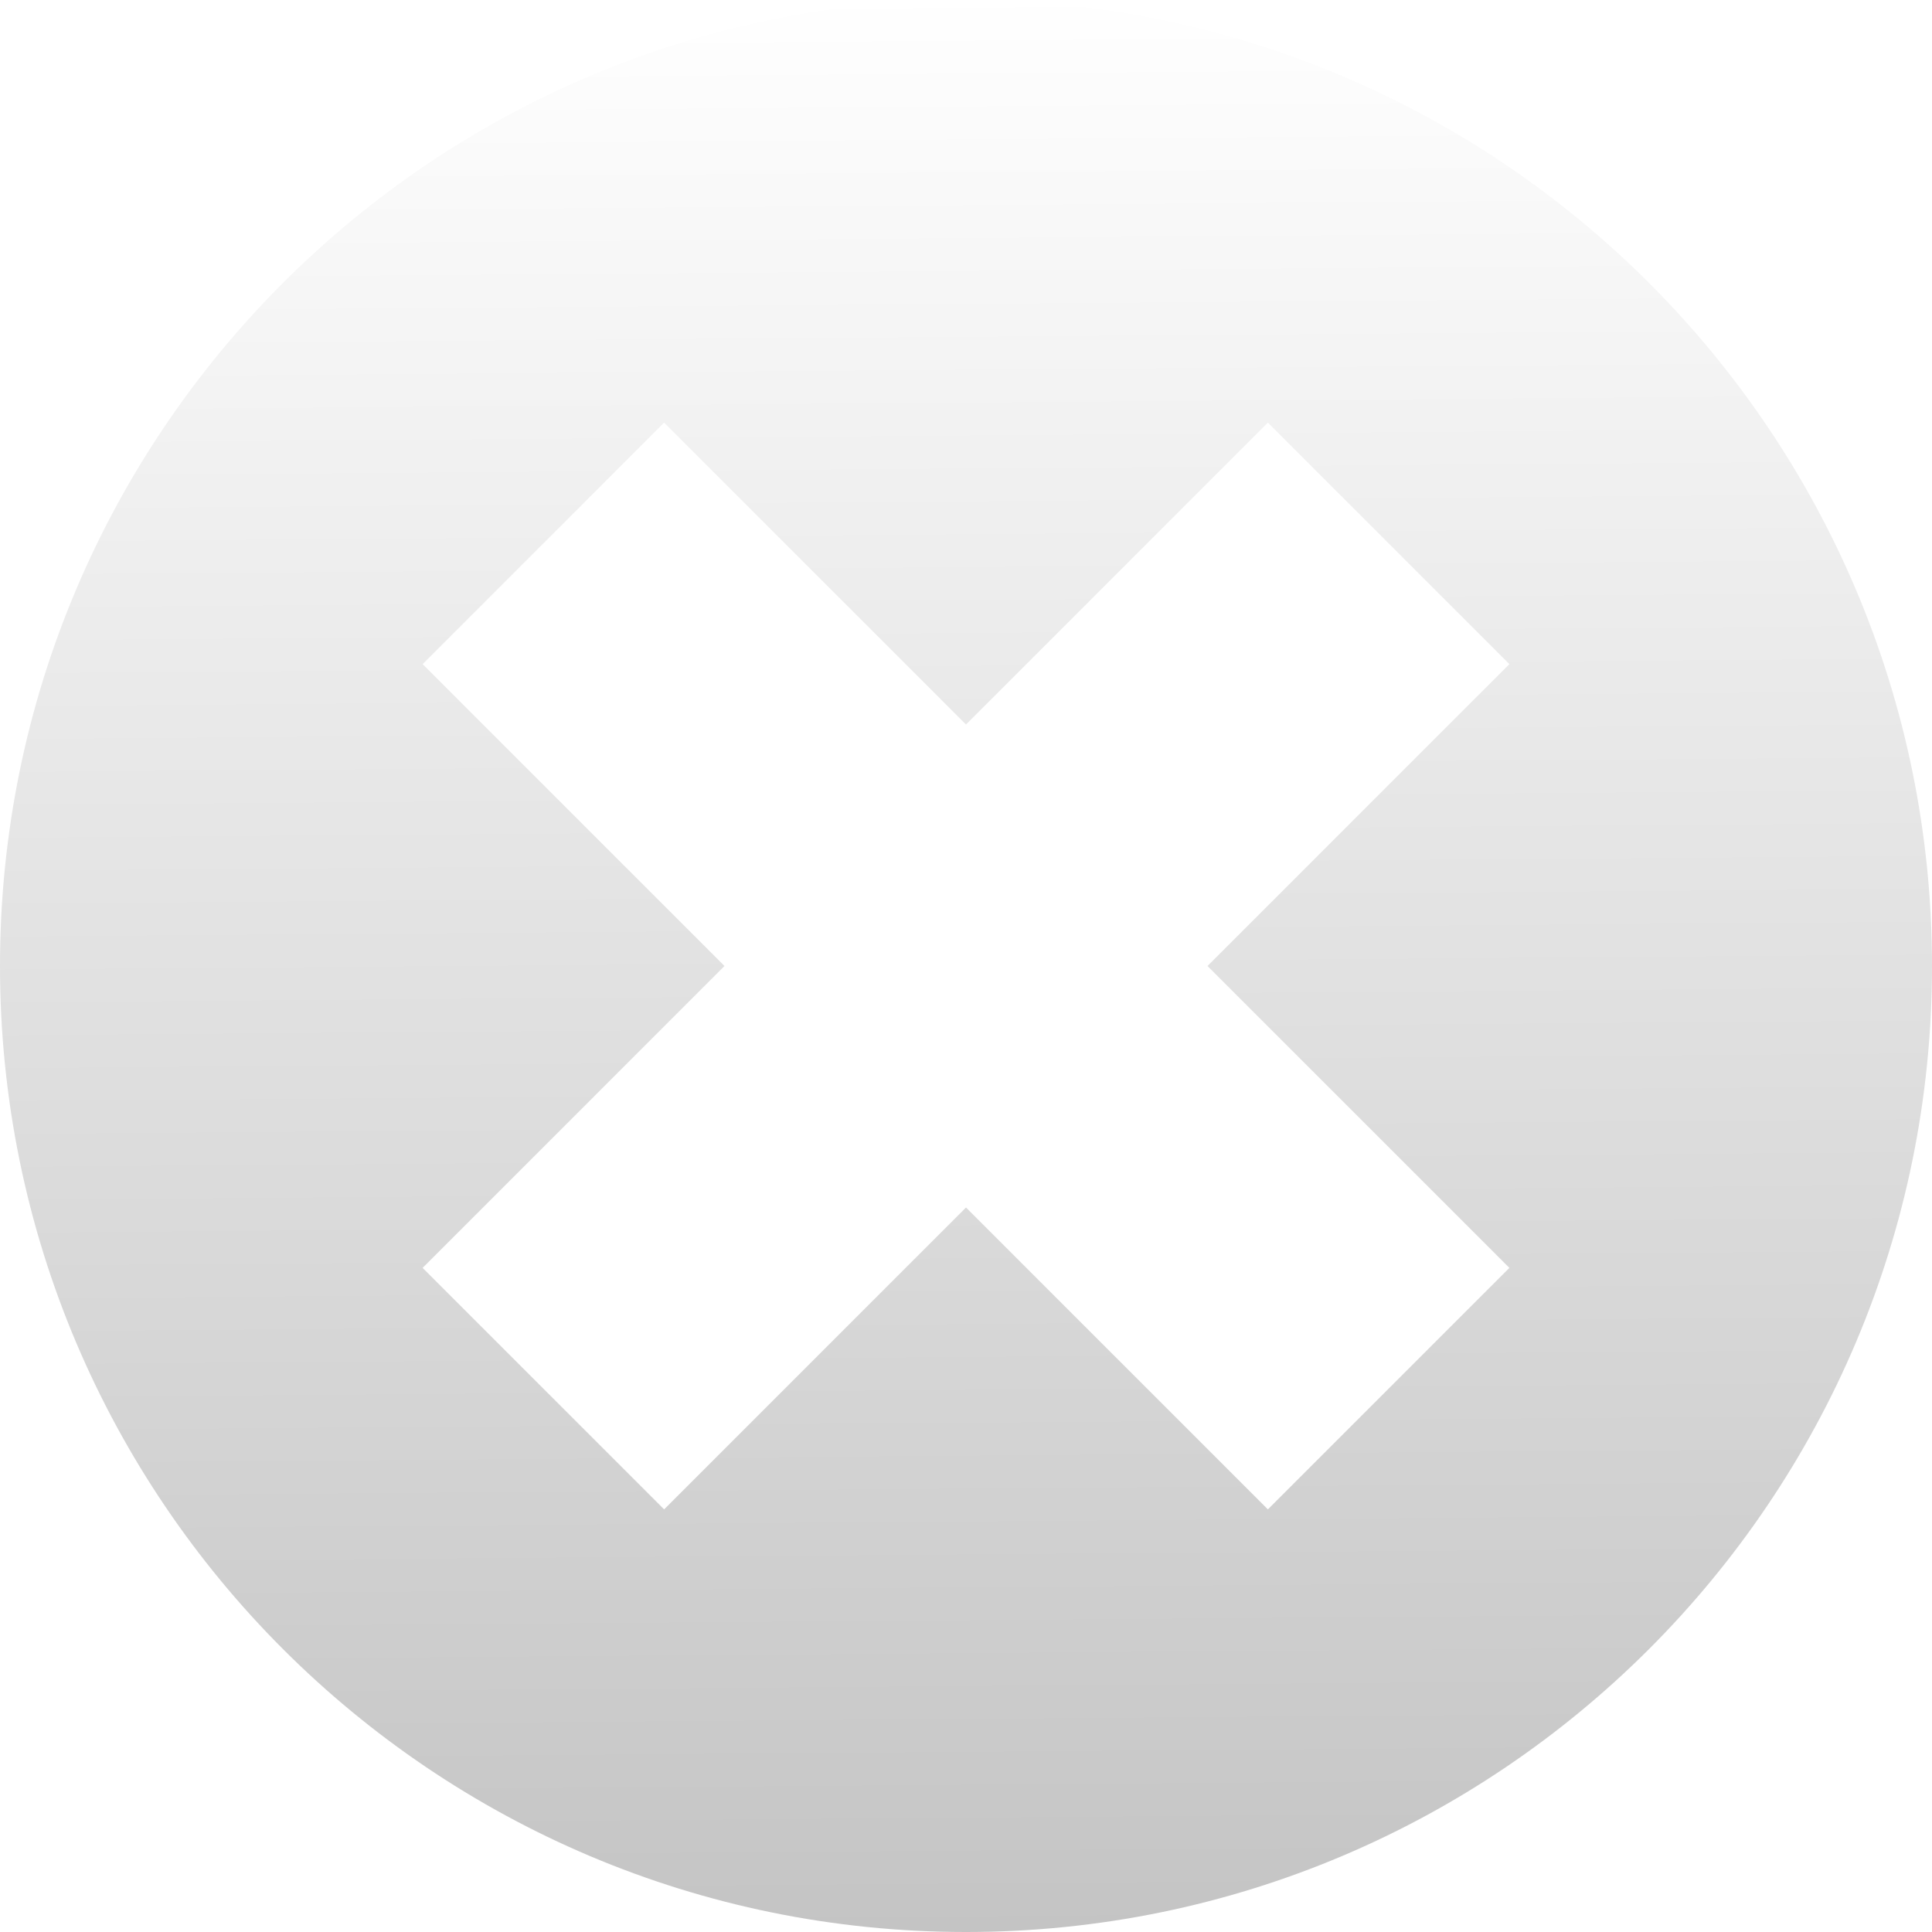
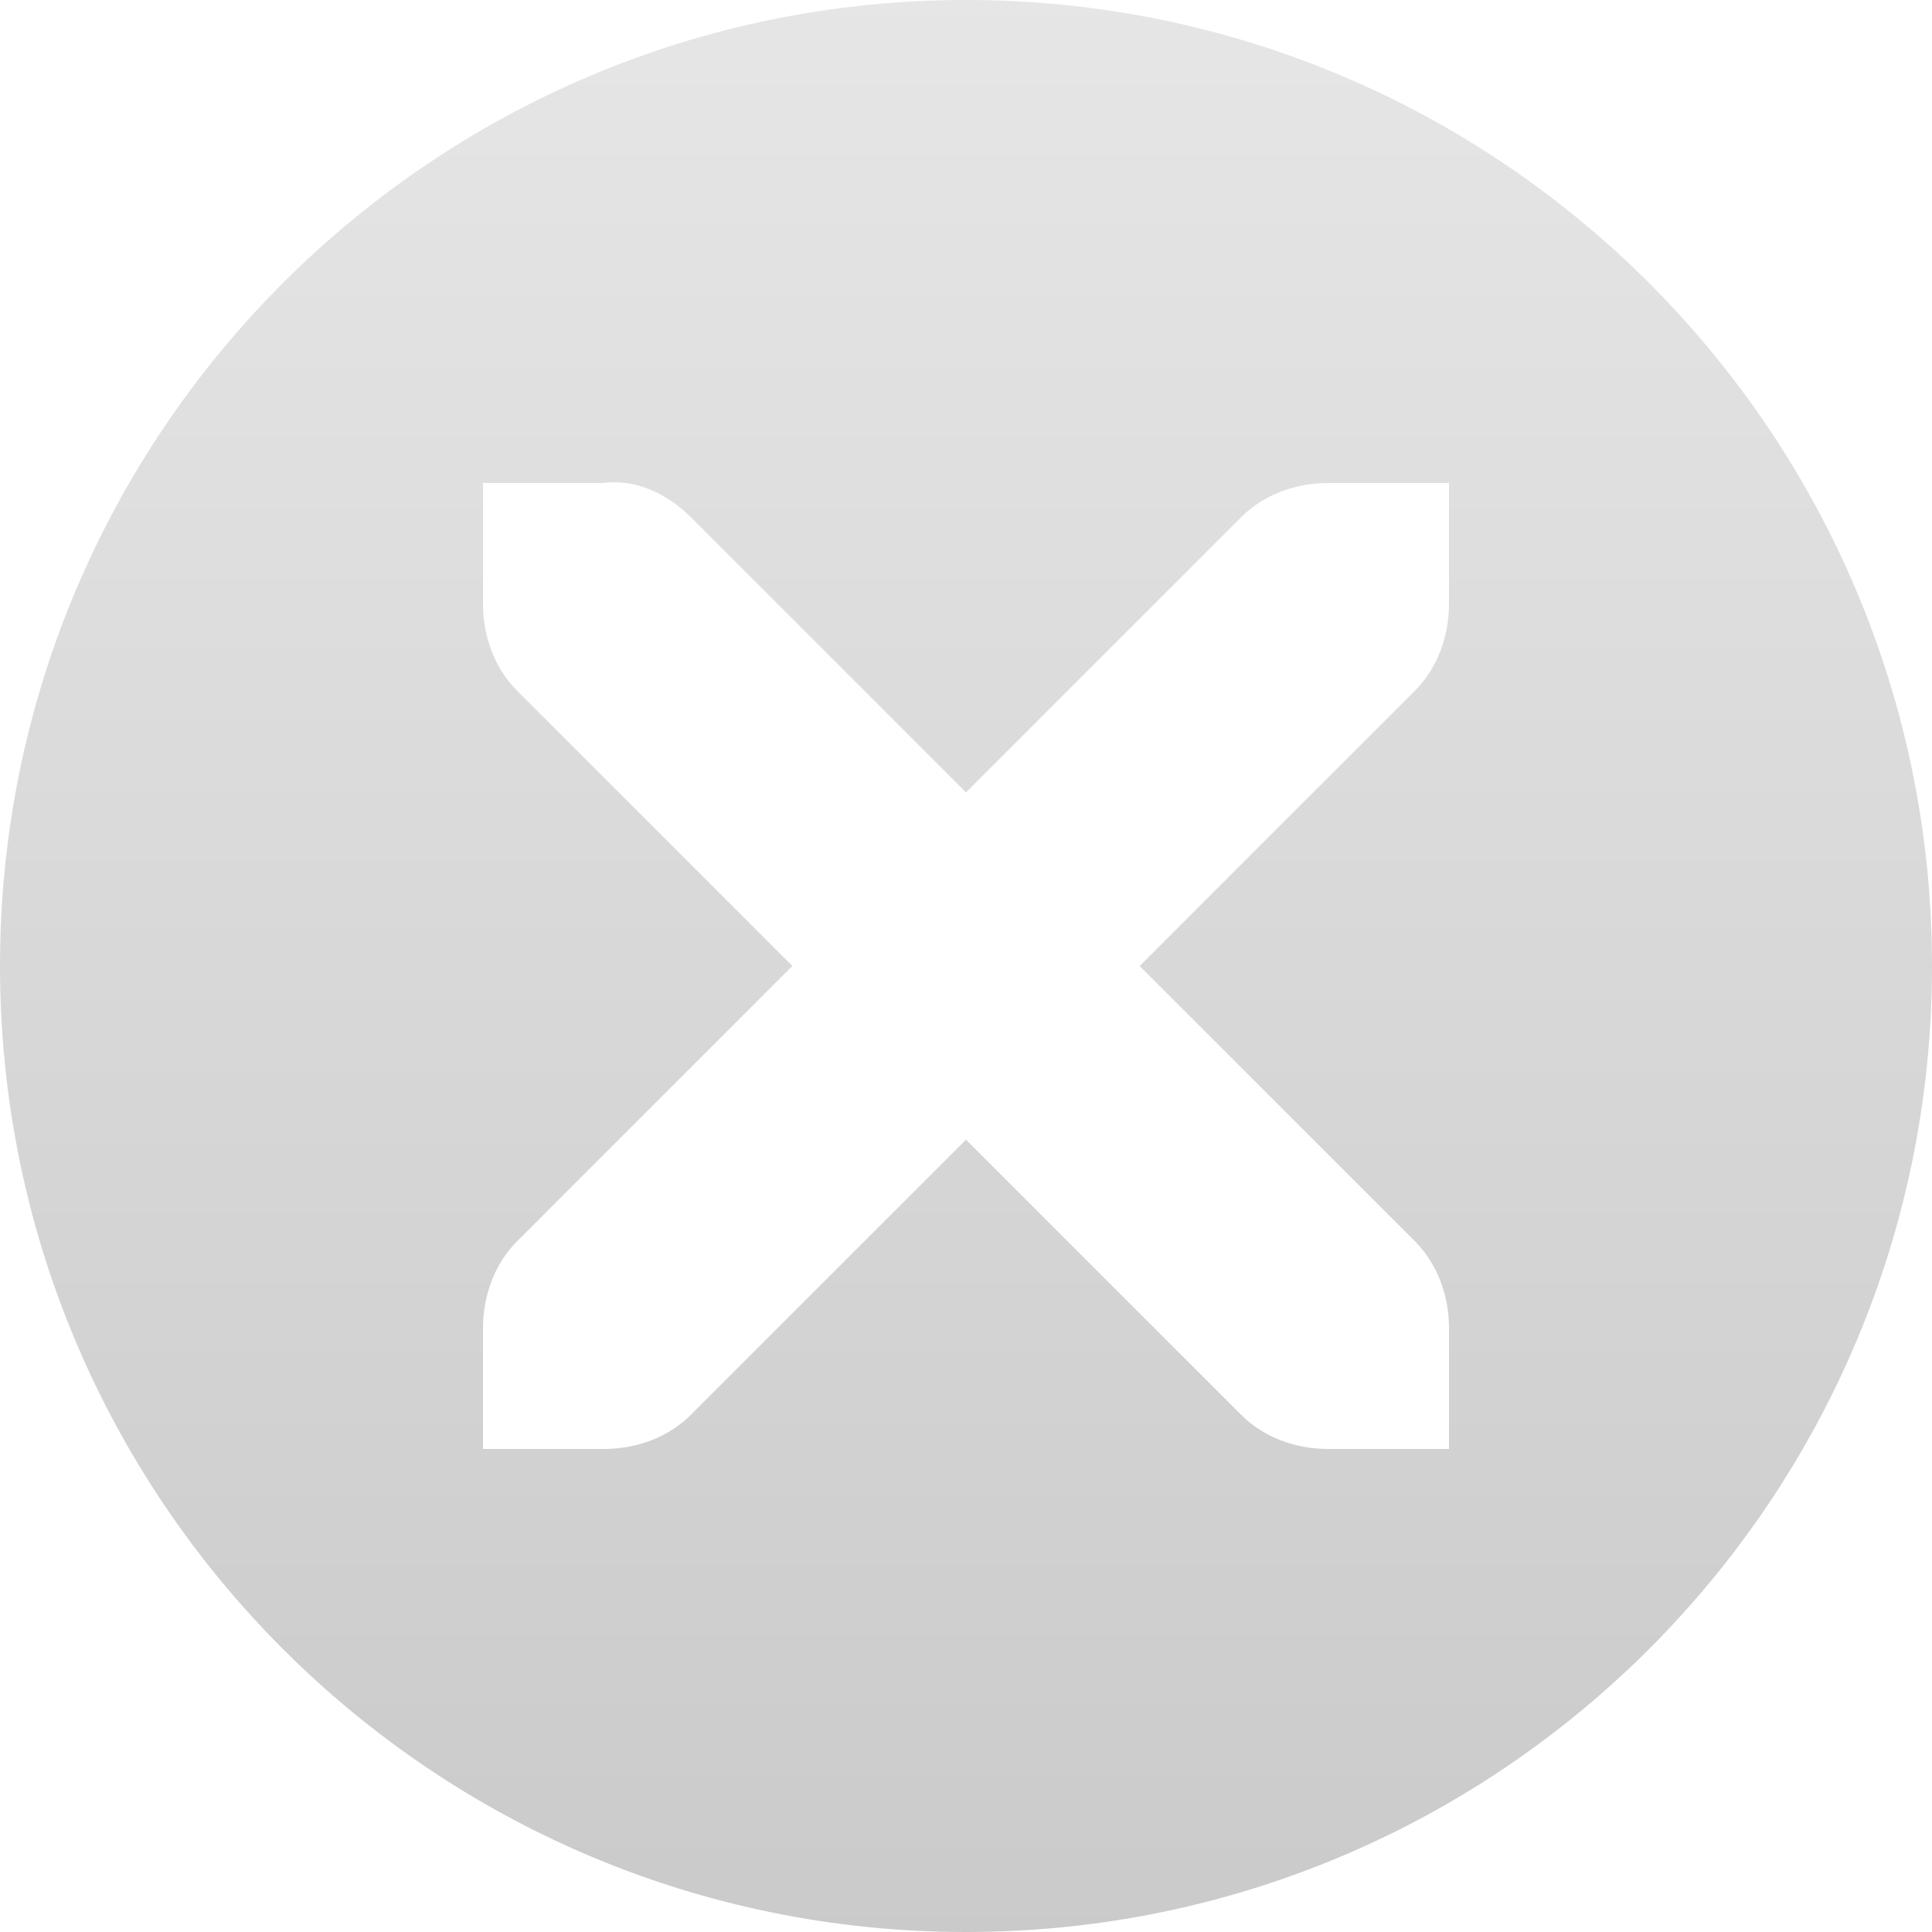
<svg xmlns="http://www.w3.org/2000/svg" xmlns:xlink="http://www.w3.org/1999/xlink" version="1.1" id="Foreground" x="0px" y="0px" width="16px" height="16px" viewBox="0 0 16 16" enable-background="new 0 0 16 16" xml:space="preserve">
  <defs id="defs2397">
    <linearGradient id="linearGradient3173">
      <stop style="stop-color:#c4c4c4;stop-opacity:1;" offset="0" id="stop3175" />
      <stop style="stop-color:#ffffff;stop-opacity:1;" offset="1" id="stop3177" />
    </linearGradient>
    <linearGradient xlink:href="#linearGradient3173" id="linearGradient3179" x1="7.844" y1="16" x2="7.72" y2="-0.062" gradientUnits="userSpaceOnUse" />
+     <linearGradient xlink:href="#linearGradient3839" id="linearGradient3845" x1="3.273" y1="11.636" x2="20" y2="11.636" gradientUnits="userSpaceOnUse" gradientTransform="matrix(0,-1.255435,1.255435,0,1.391305,29.6087)" />
+     <linearGradient id="linearGradient3839">
+       <stop style="stop-color:#c6c6c6;stop-opacity:1;" offset="0" id="stop3841" />
+       <stop style="stop-color:#eaeaea;stop-opacity:1;" offset="1" id="stop3843" />
+     </linearGradient>
+     <linearGradient y2="11.636" x2="20" y1="11.636" x1="3.273" gradientTransform="matrix(0,-1.255435,1.255435,0,-6.608695,22.6087)" gradientUnits="userSpaceOnUse" id="linearGradient3034" xlink:href="#linearGradient3839" />
  </defs>
-   <path fill-rule="evenodd" clip-rule="evenodd" d="M10.5,3.5l2,2L10,8l2.5,2.5l-2,2L8,10l-2.5,2.5l-2-2L6,8L3.5,5.5l2-2L8,6L10.5,3.5  z M0,8c0-4.418,3.582-8,8-8s8,3.582,8,8s-3.582,8-8,8S0,12.418,0,8z" id="path2394" style="fill-opacity:1;fill:url(#linearGradient3179)" />
+   <path style="color:#000000;fill:url(#linearGradient3034);fill-opacity:1;stroke:none;stroke-width:2;marker:none;visibility:visible;display:inline;overflow:visible;enable-background:new" d="M 8 0 C 3.582 2.3684758e-15 0 3.582 0 8 C 0 12.418 3.582 16 8 16 C 12.418 16 16 12.418 16 8 C 16 3.582 12.418 -1.7763568e-15 8 0 z M 4 4 L 5 4 C 5.274 3.963 5.538 4.1 5.719 4.281 L 8 6.562 L 10.281 4.281 C 10.462 4.1 10.724 4 11 4 L 12 4 L 12 5 C 12 5.276 11.9 5.538 11.719 5.719 L 9.438 8 L 11.719 10.281 C 11.9 10.462 12 10.724 12 11 L 12 12 L 11 12 C 10.724 12 10.462 11.9 10.281 11.719 L 8 9.438 L 5.719 11.719 C 5.538 11.9 5.276 12 5 12 L 4 12 L 4 11 C 4 10.724 4.1 10.462 4.281 10.281 L 6.562 8 L 4.281 5.719 C 4.1 5.538 4 5.276 4 5 L 4 4 z " id="path3032" />
</svg>
